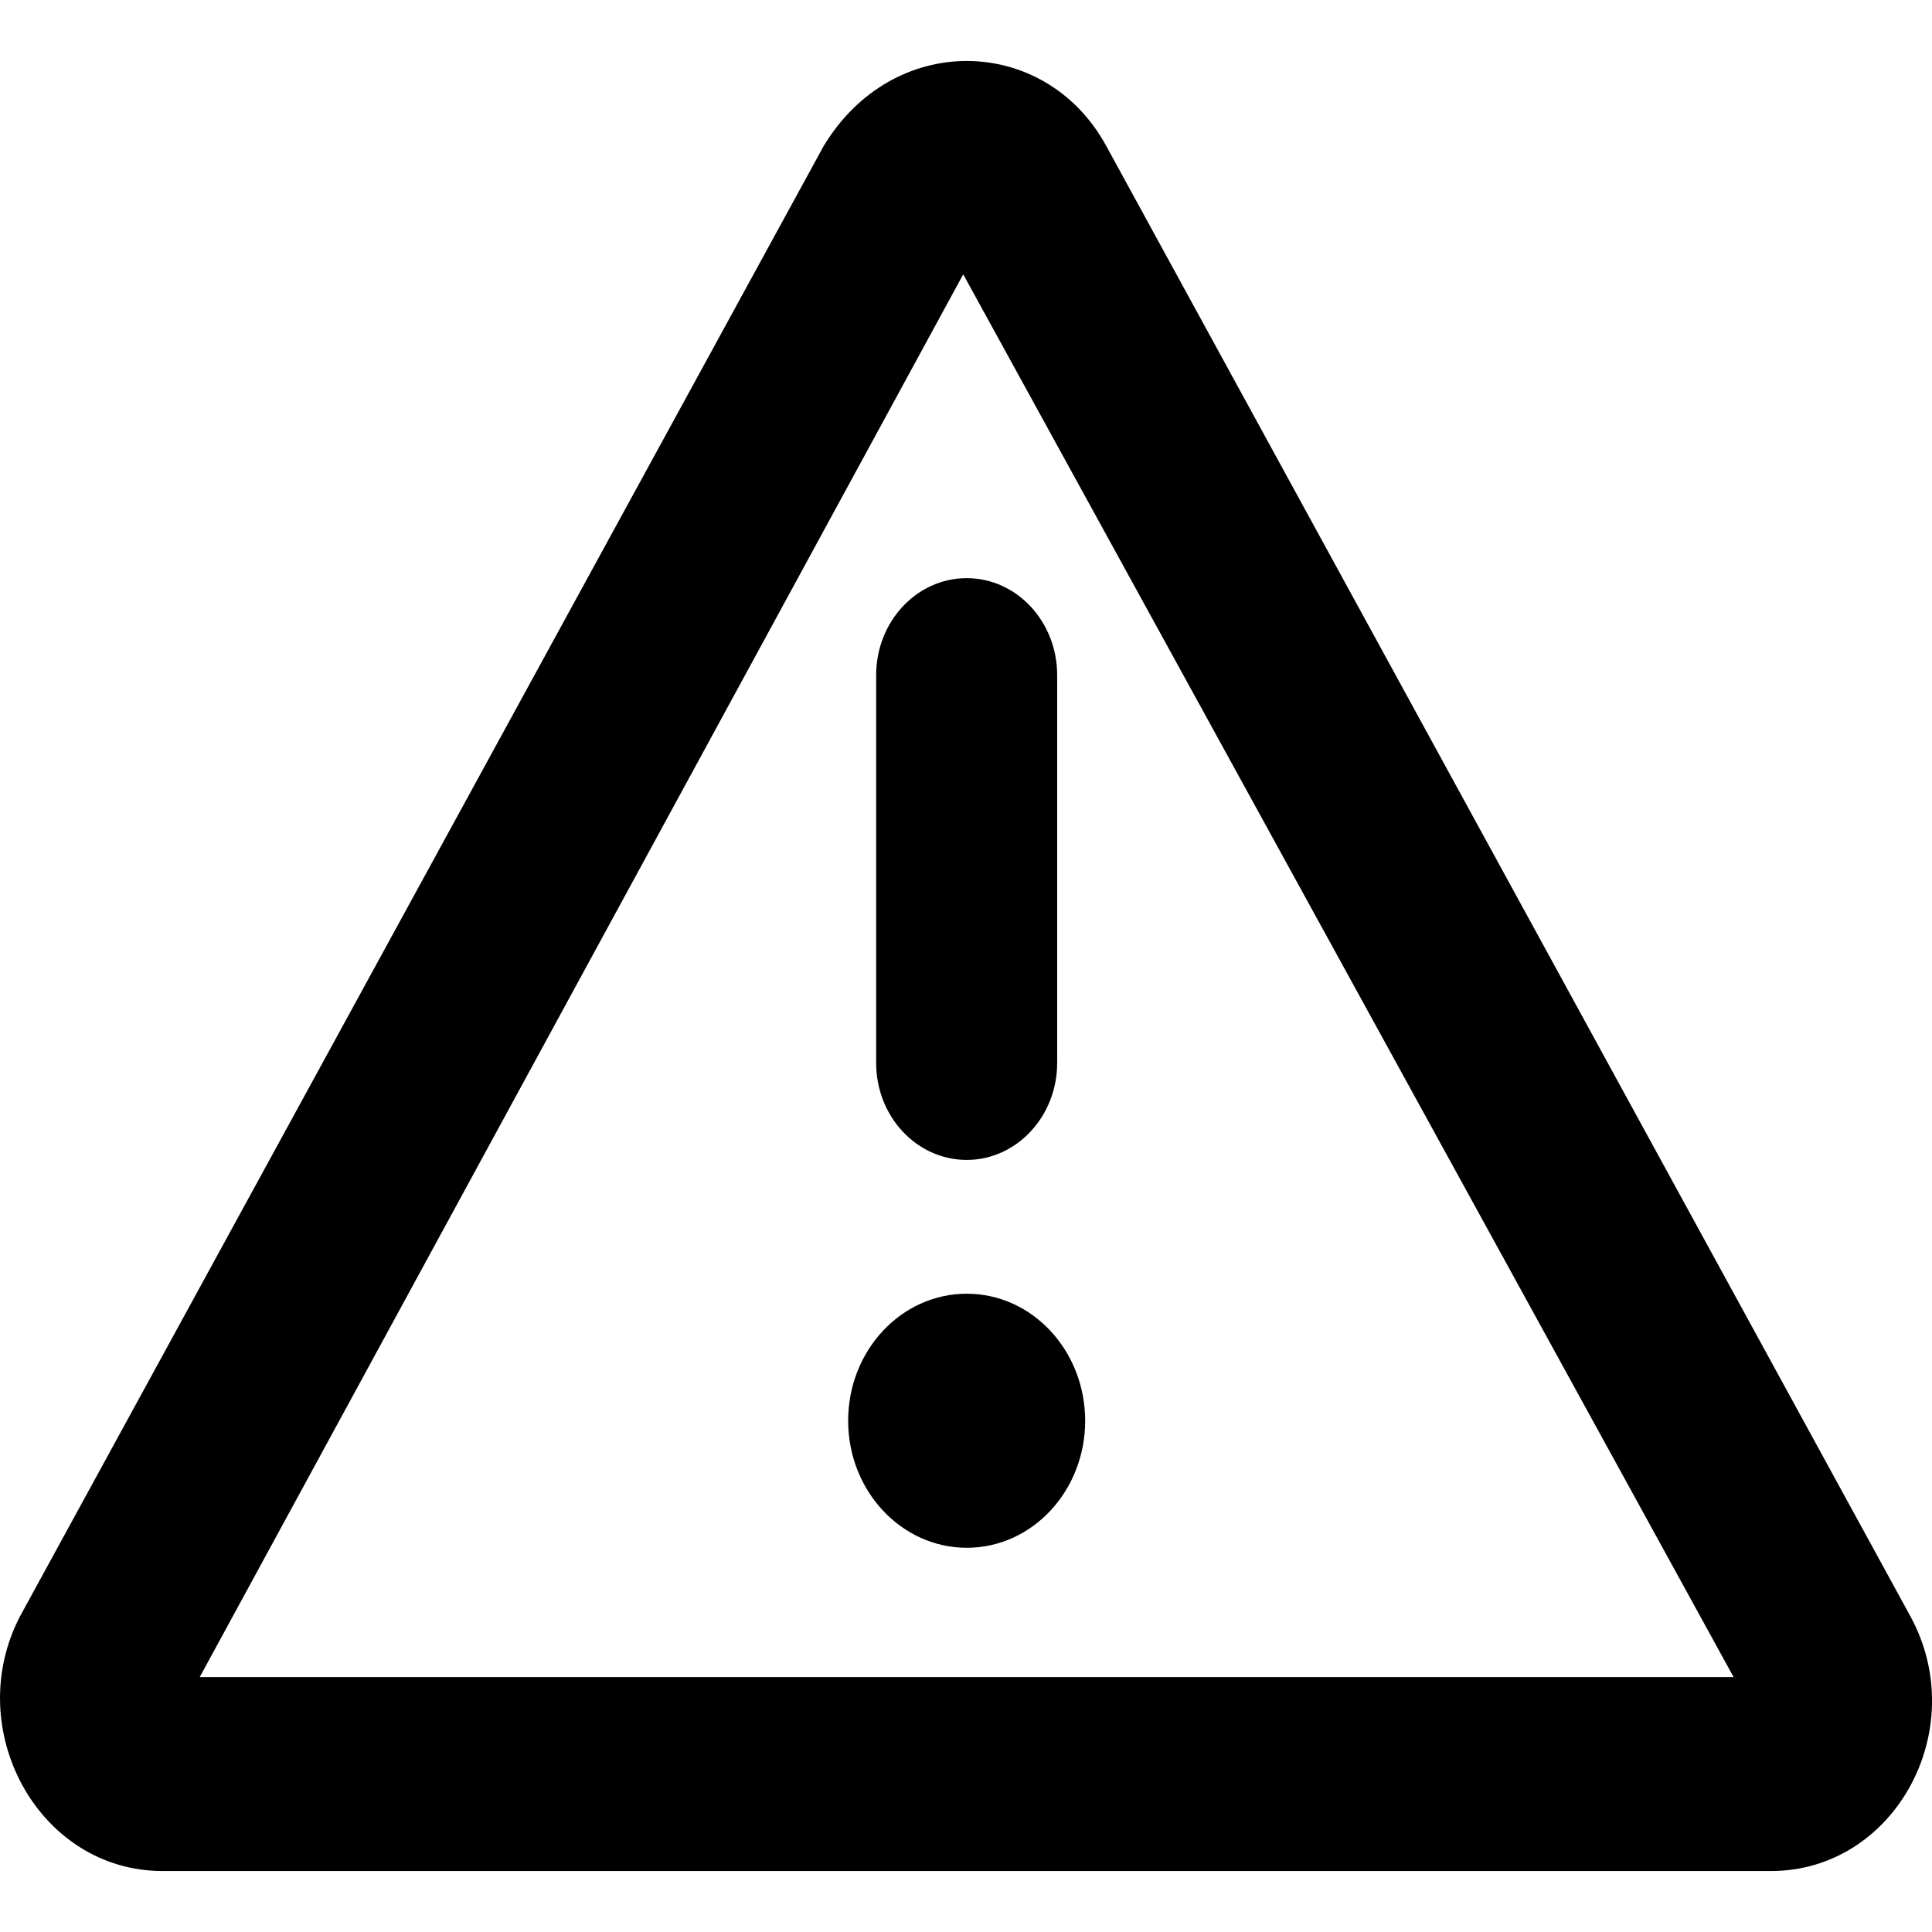
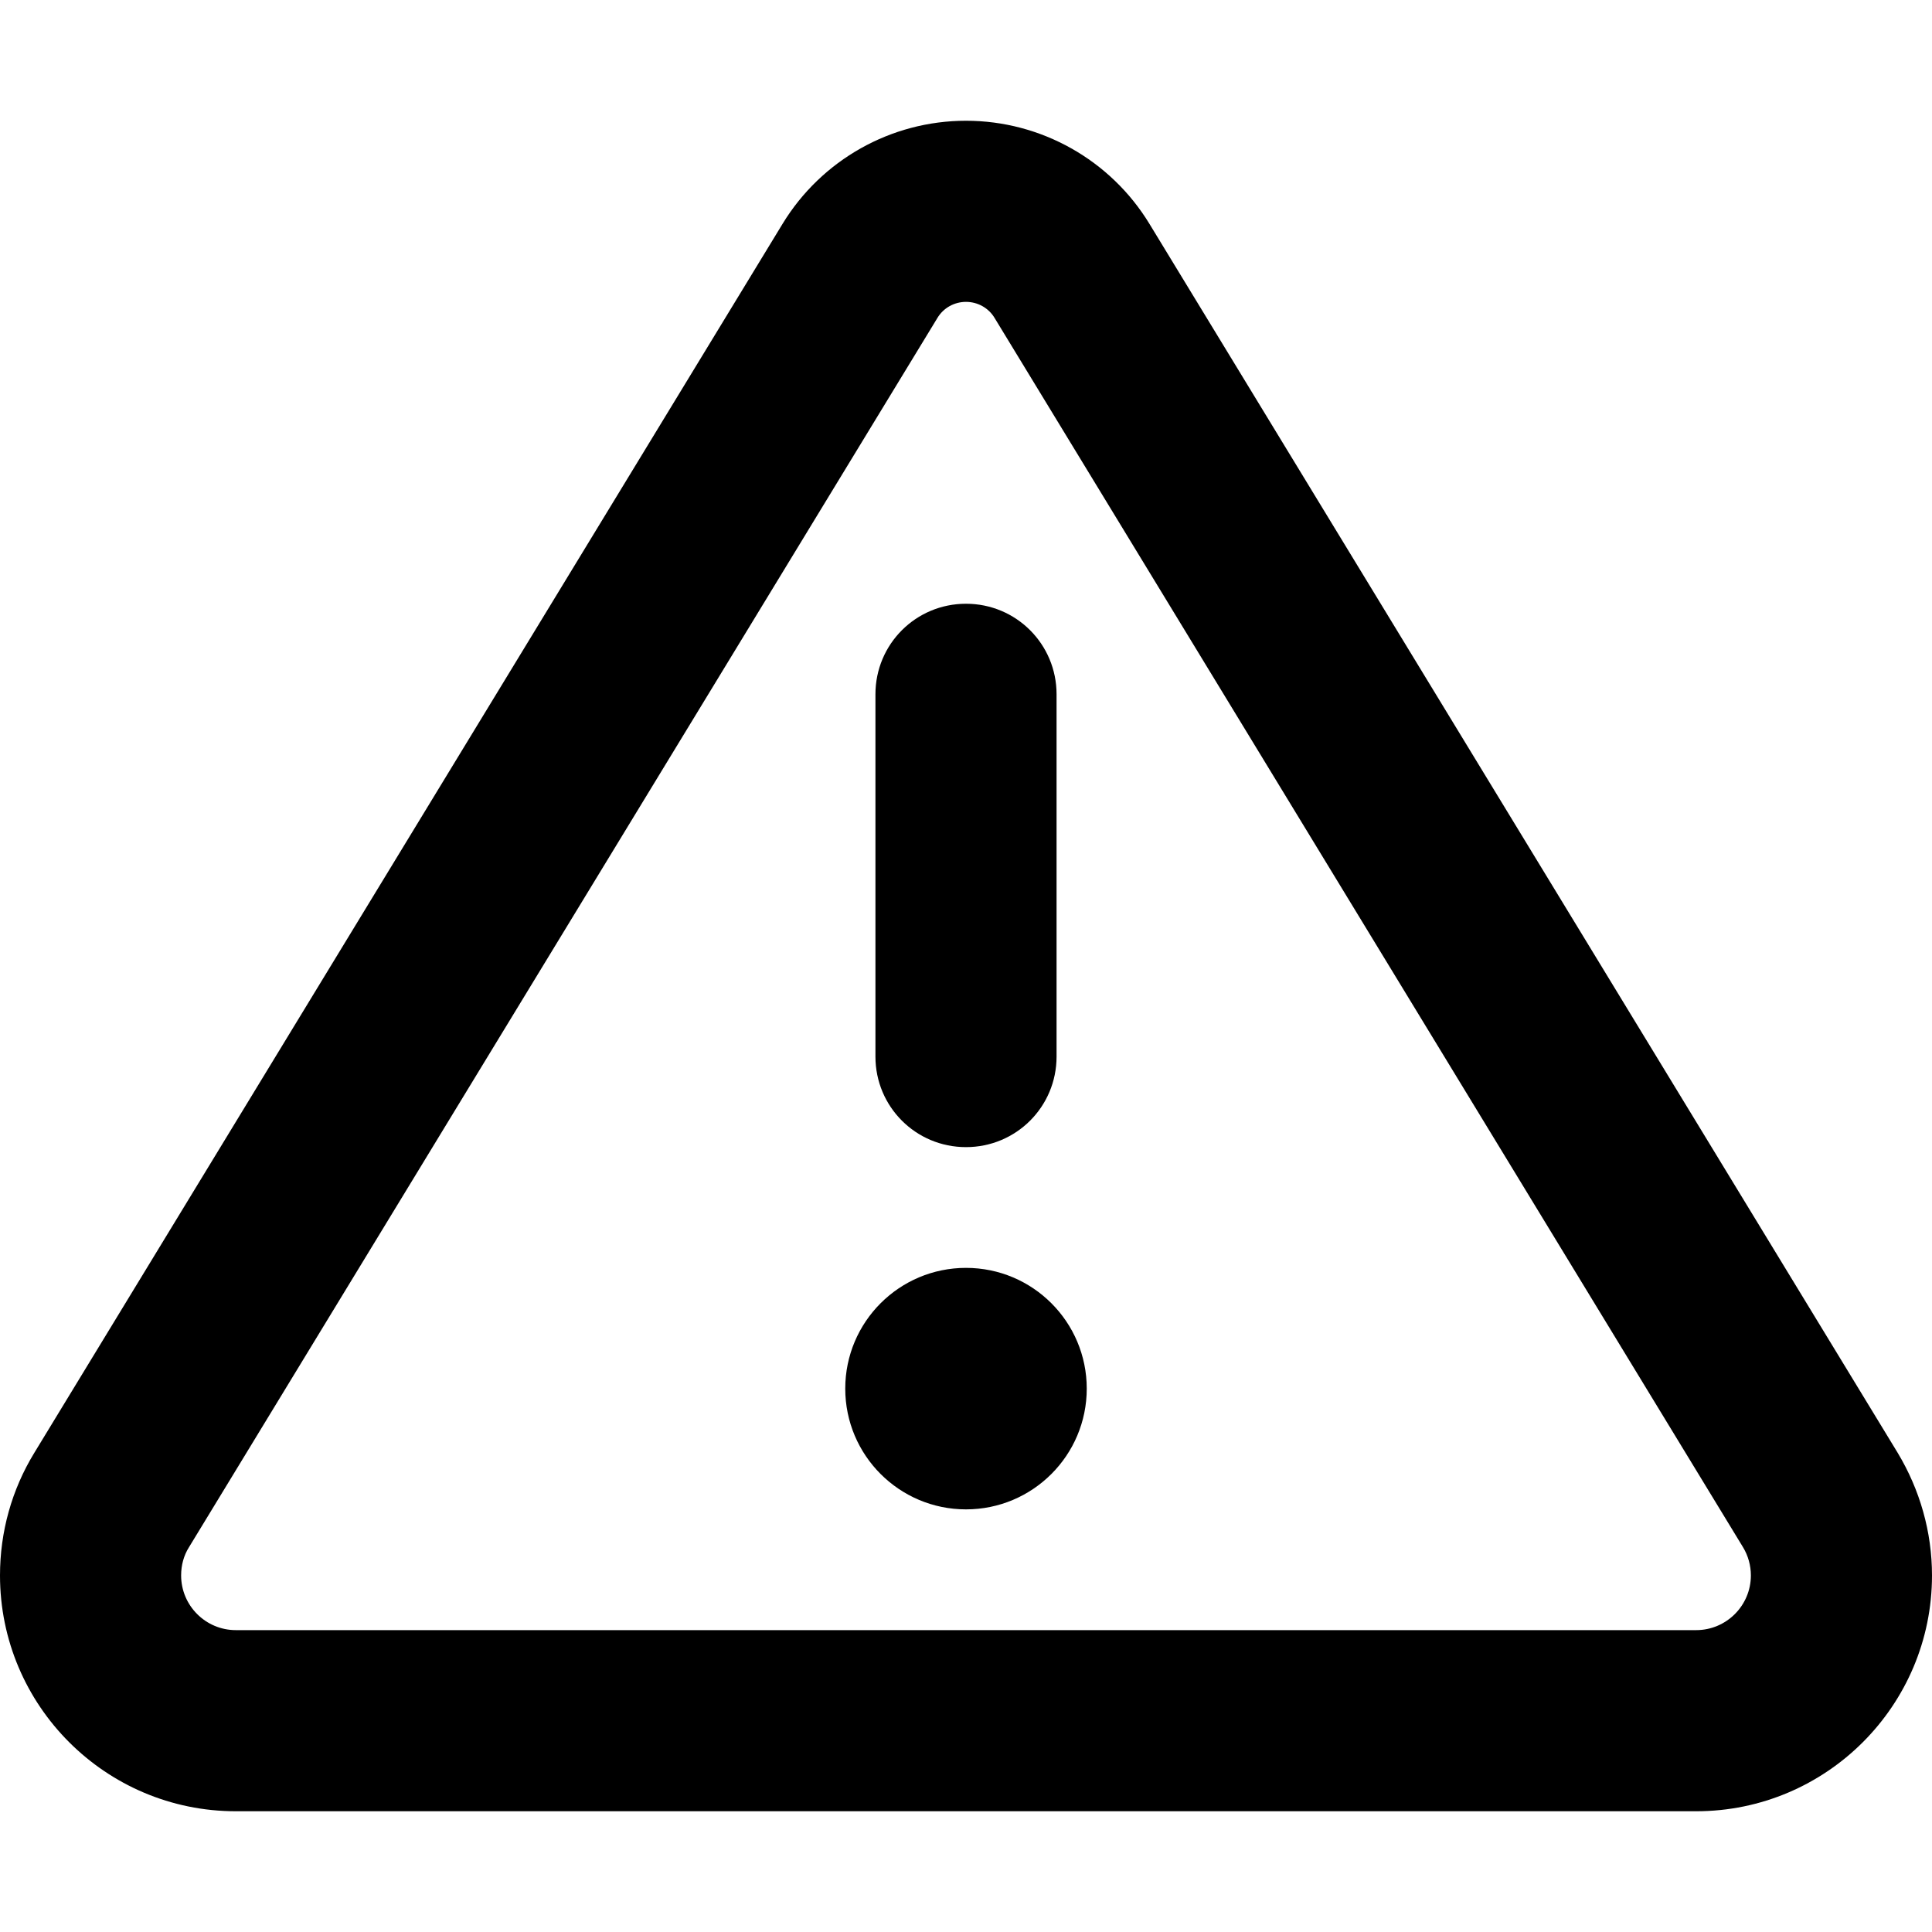
- <svg xmlns="http://www.w3.org/2000/svg" viewBox="0 0 16 16">
-   <path d="M15.822 13.387L9.161 1.208C8.905 0.739 8.455 0.505 8.006 0.505C7.556 0.505 7.106 0.739 6.822 1.208L0.165 13.387C-0.319 14.321 0.319 15.495 1.346 15.495H14.667C15.69 15.495 16.331 14.324 15.822 13.387ZM1.654 13.889L7.977 2.272L14.357 13.889H1.654ZM8.006 10.714C7.463 10.714 7.024 11.185 7.024 11.766C7.024 12.346 7.464 12.818 8.007 12.818C8.549 12.818 8.987 12.346 8.987 11.766C8.986 11.185 8.549 10.714 8.006 10.714ZM7.256 5.591V8.803C7.256 9.248 7.593 9.606 8.006 9.606C8.418 9.606 8.755 9.246 8.755 8.803V5.591C8.755 5.149 8.421 4.788 8.006 4.788C7.59 4.788 7.256 5.149 7.256 5.591Z" />
+ <svg xmlns="http://www.w3.org/2000/svg" viewBox="0 0 512 512">
+   <path d="M248.4 84.3c1.6-2.7 4.5-4.3 7.6-4.3s6 1.6 7.6 4.3L461.9 410c1.4 2.3 2.1 4.9 2.1 7.5c0 8-6.5 14.5-14.5 14.5H62.5c-8 0-14.5-6.5-14.5-14.5c0-2.7 .7-5.3 2.1-7.5L248.4 84.3zm-41-25L9.1 385c-6 9.8-9.1 21-9.1 32.5C0 452 28 480 62.5 480h387c34.5 0 62.5-28 62.5-62.5c0-11.5-3.2-22.7-9.1-32.5L304.6 59.3C294.3 42.4 275.9 32 256 32s-38.3 10.4-48.6 27.3zM288 368a32 32 0 1 0 -64 0 32 32 0 1 0 64 0zm-8-184c0-13.3-10.7-24-24-24s-24 10.7-24 24v96c0 13.3 10.7 24 24 24s24-10.7 24-24V184z" />
</svg>
